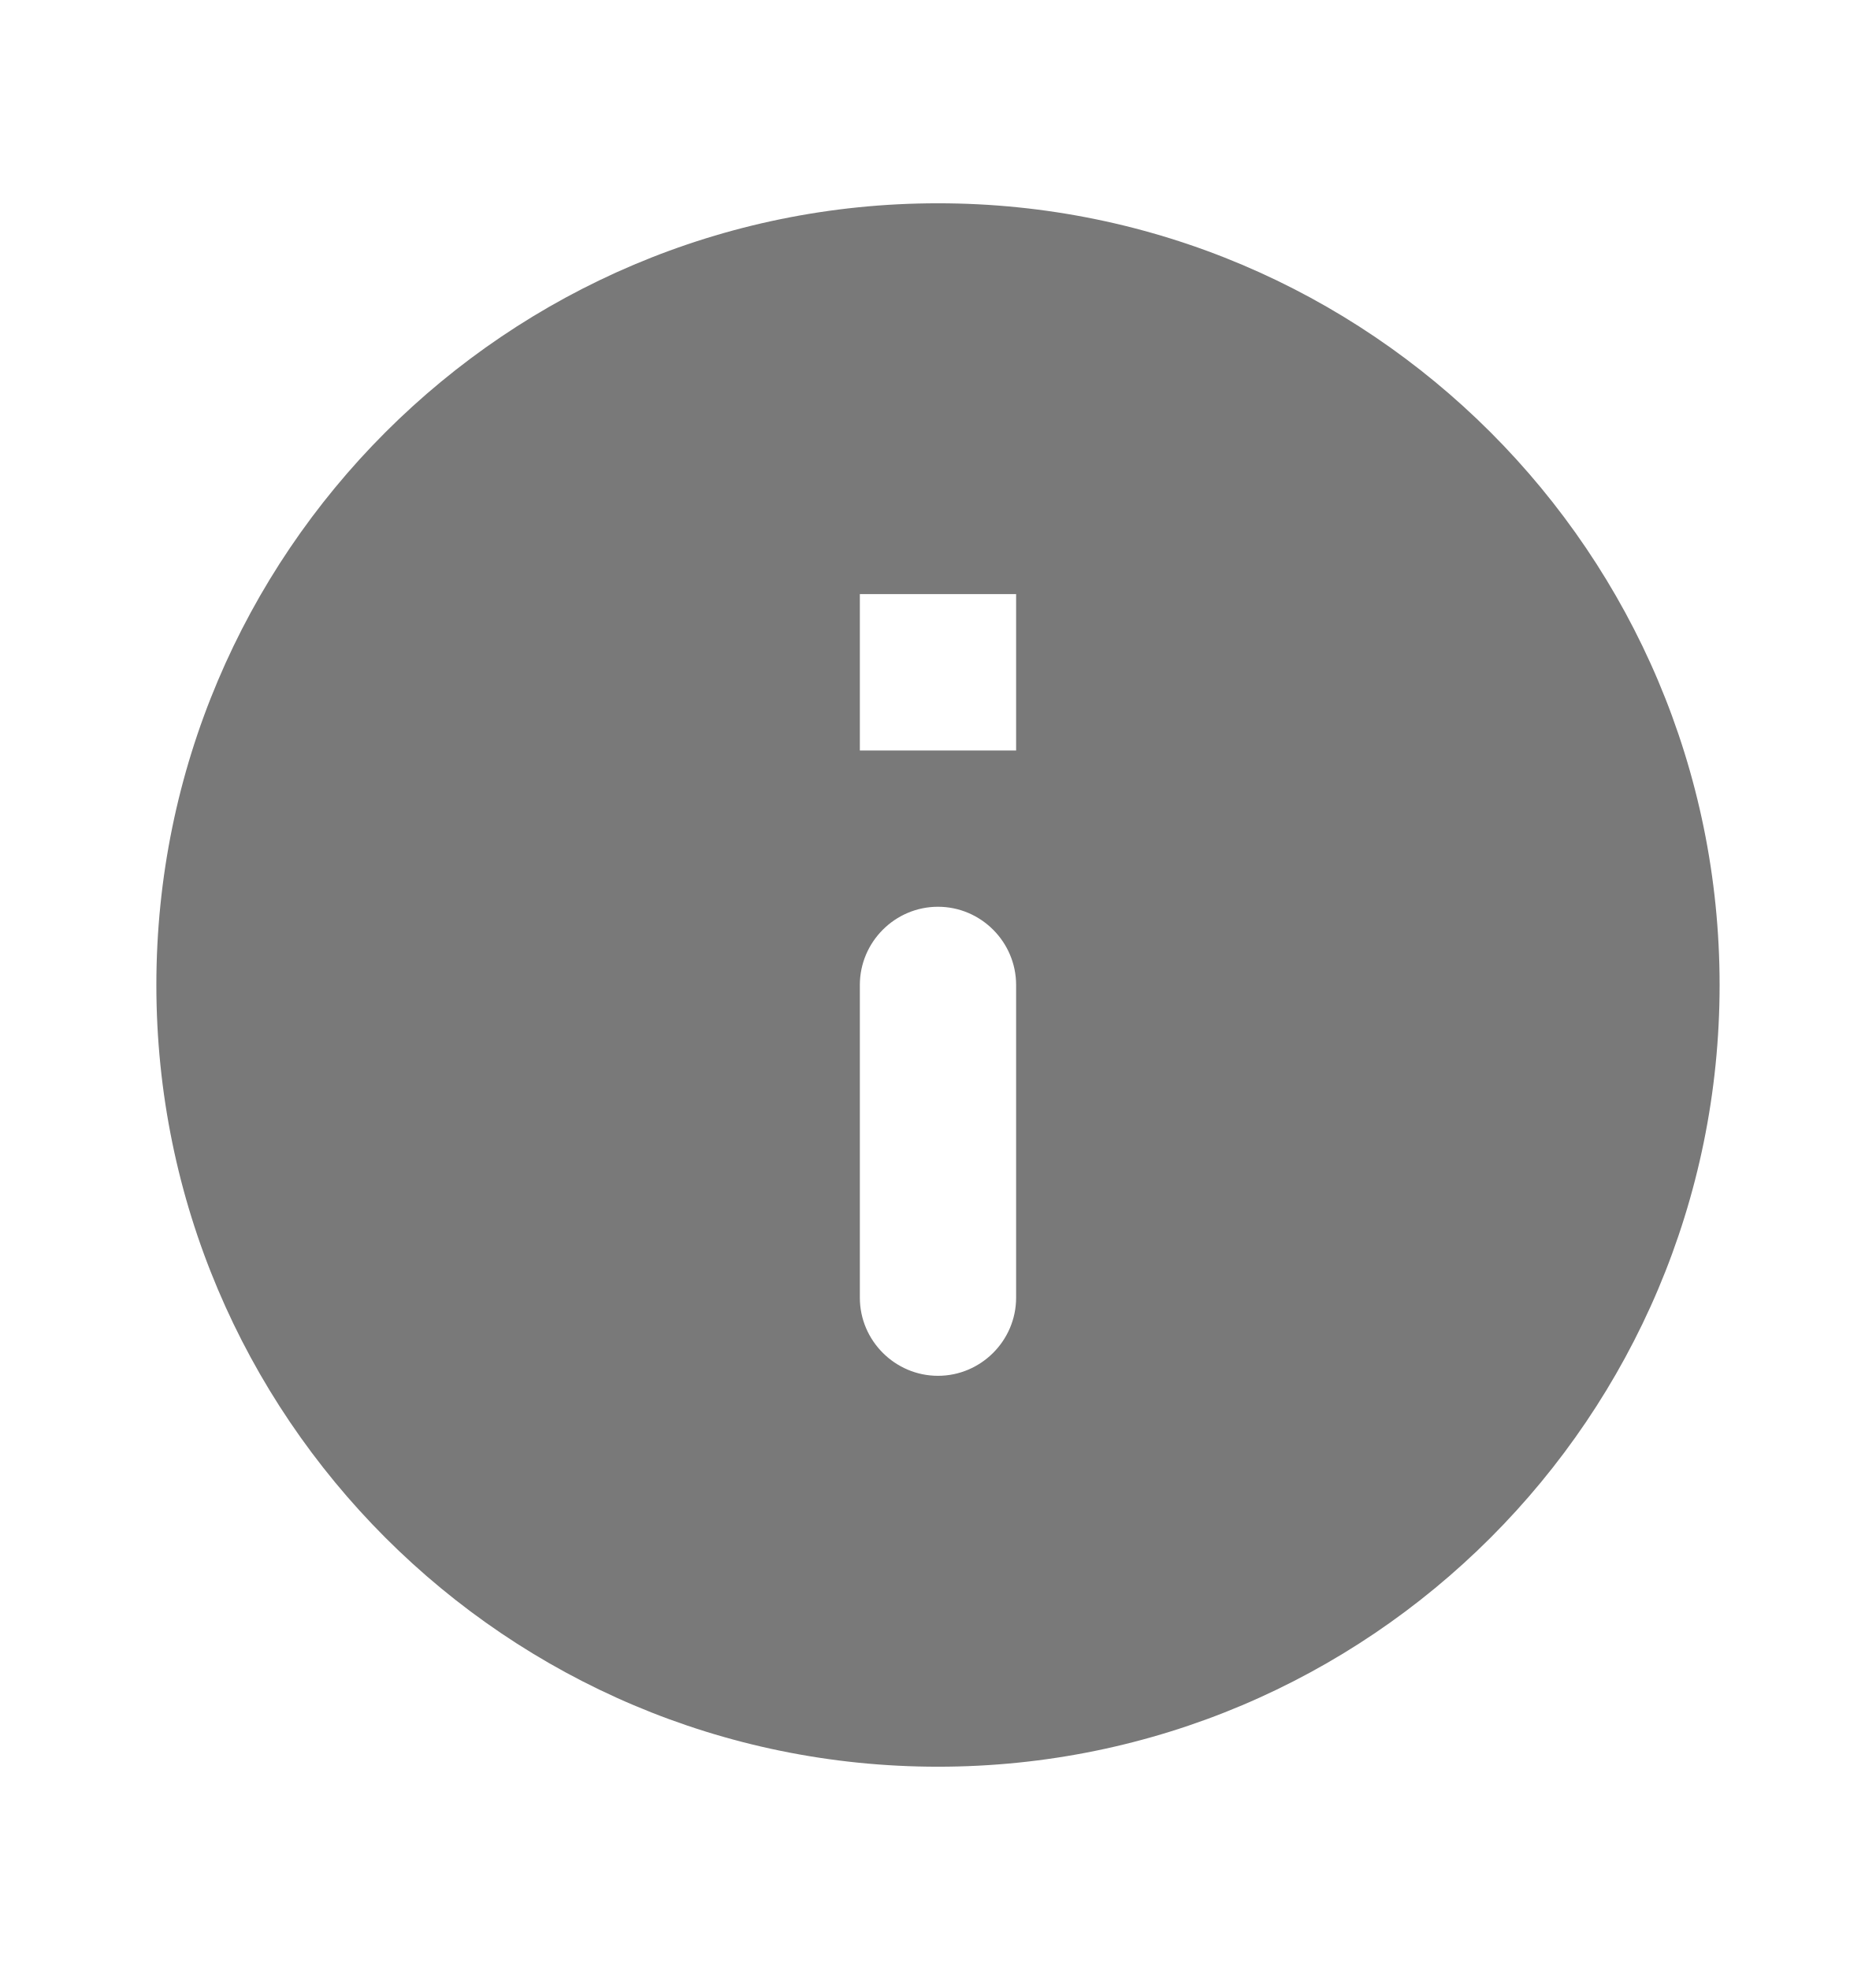
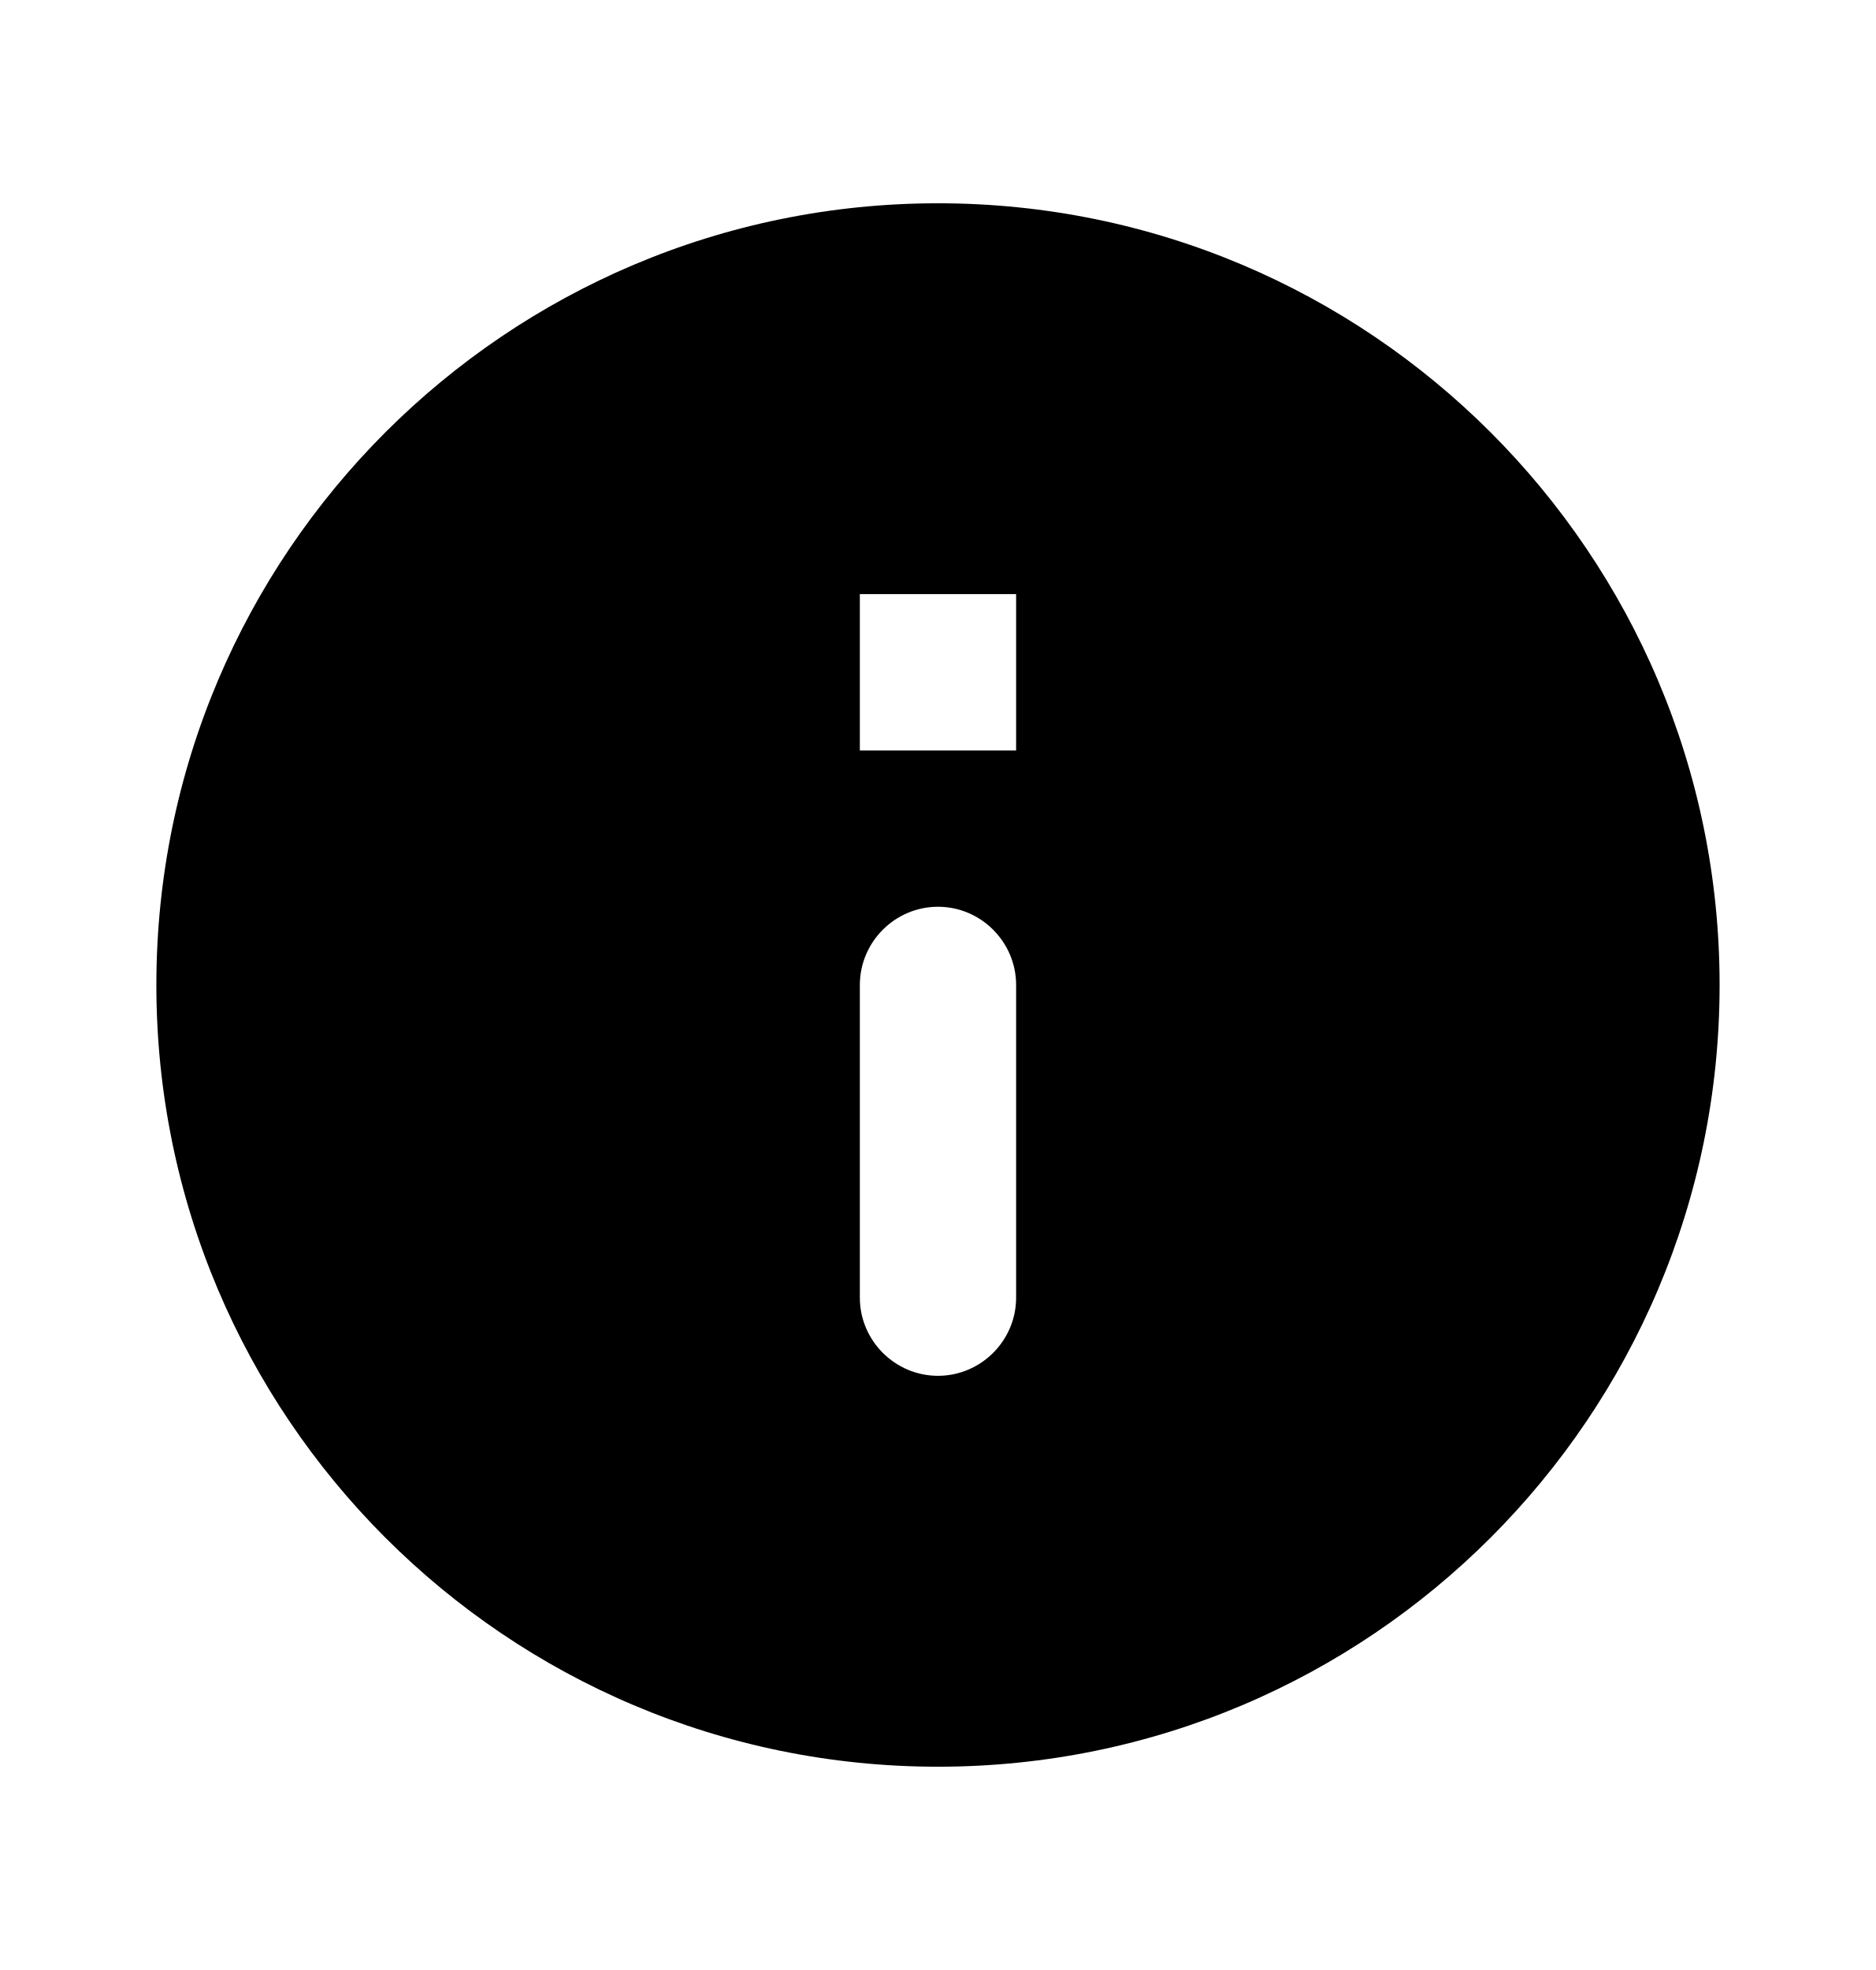
- <svg xmlns="http://www.w3.org/2000/svg" width="20" height="21" viewBox="0 0 20 21" fill="none">
-   <path d="M10 2.167C5.4 2.167 1.667 5.9 1.667 10.5C1.667 15.1 5.4 18.833 10 18.833C14.6 18.833 18.333 15.1 18.333 10.5C18.333 5.9 14.6 2.167 10 2.167ZM10 14.666C9.542 14.666 9.167 14.291 9.167 13.833V10.5C9.167 10.041 9.542 9.666 10 9.666C10.458 9.666 10.833 10.041 10.833 10.5V13.833C10.833 14.291 10.458 14.666 10 14.666ZM10.833 8H9.167V6.333H10.833V8Z" fill="#797979" />
+ <svg xmlns="http://www.w3.org/2000/svg" width="20" height="21" viewBox="0 0 20 21" fill="currentColor">
+   <path d="M10 2.167C5.4 2.167 1.667 5.9 1.667 10.5C1.667 15.1 5.4 18.833 10 18.833C14.6 18.833 18.333 15.1 18.333 10.5C18.333 5.9 14.6 2.167 10 2.167ZM10 14.666C9.542 14.666 9.167 14.291 9.167 13.833V10.5C9.167 10.041 9.542 9.666 10 9.666C10.458 9.666 10.833 10.041 10.833 10.5V13.833C10.833 14.291 10.458 14.666 10 14.666ZM10.833 8H9.167V6.333H10.833V8Z" fill="currentColor" />
</svg>
